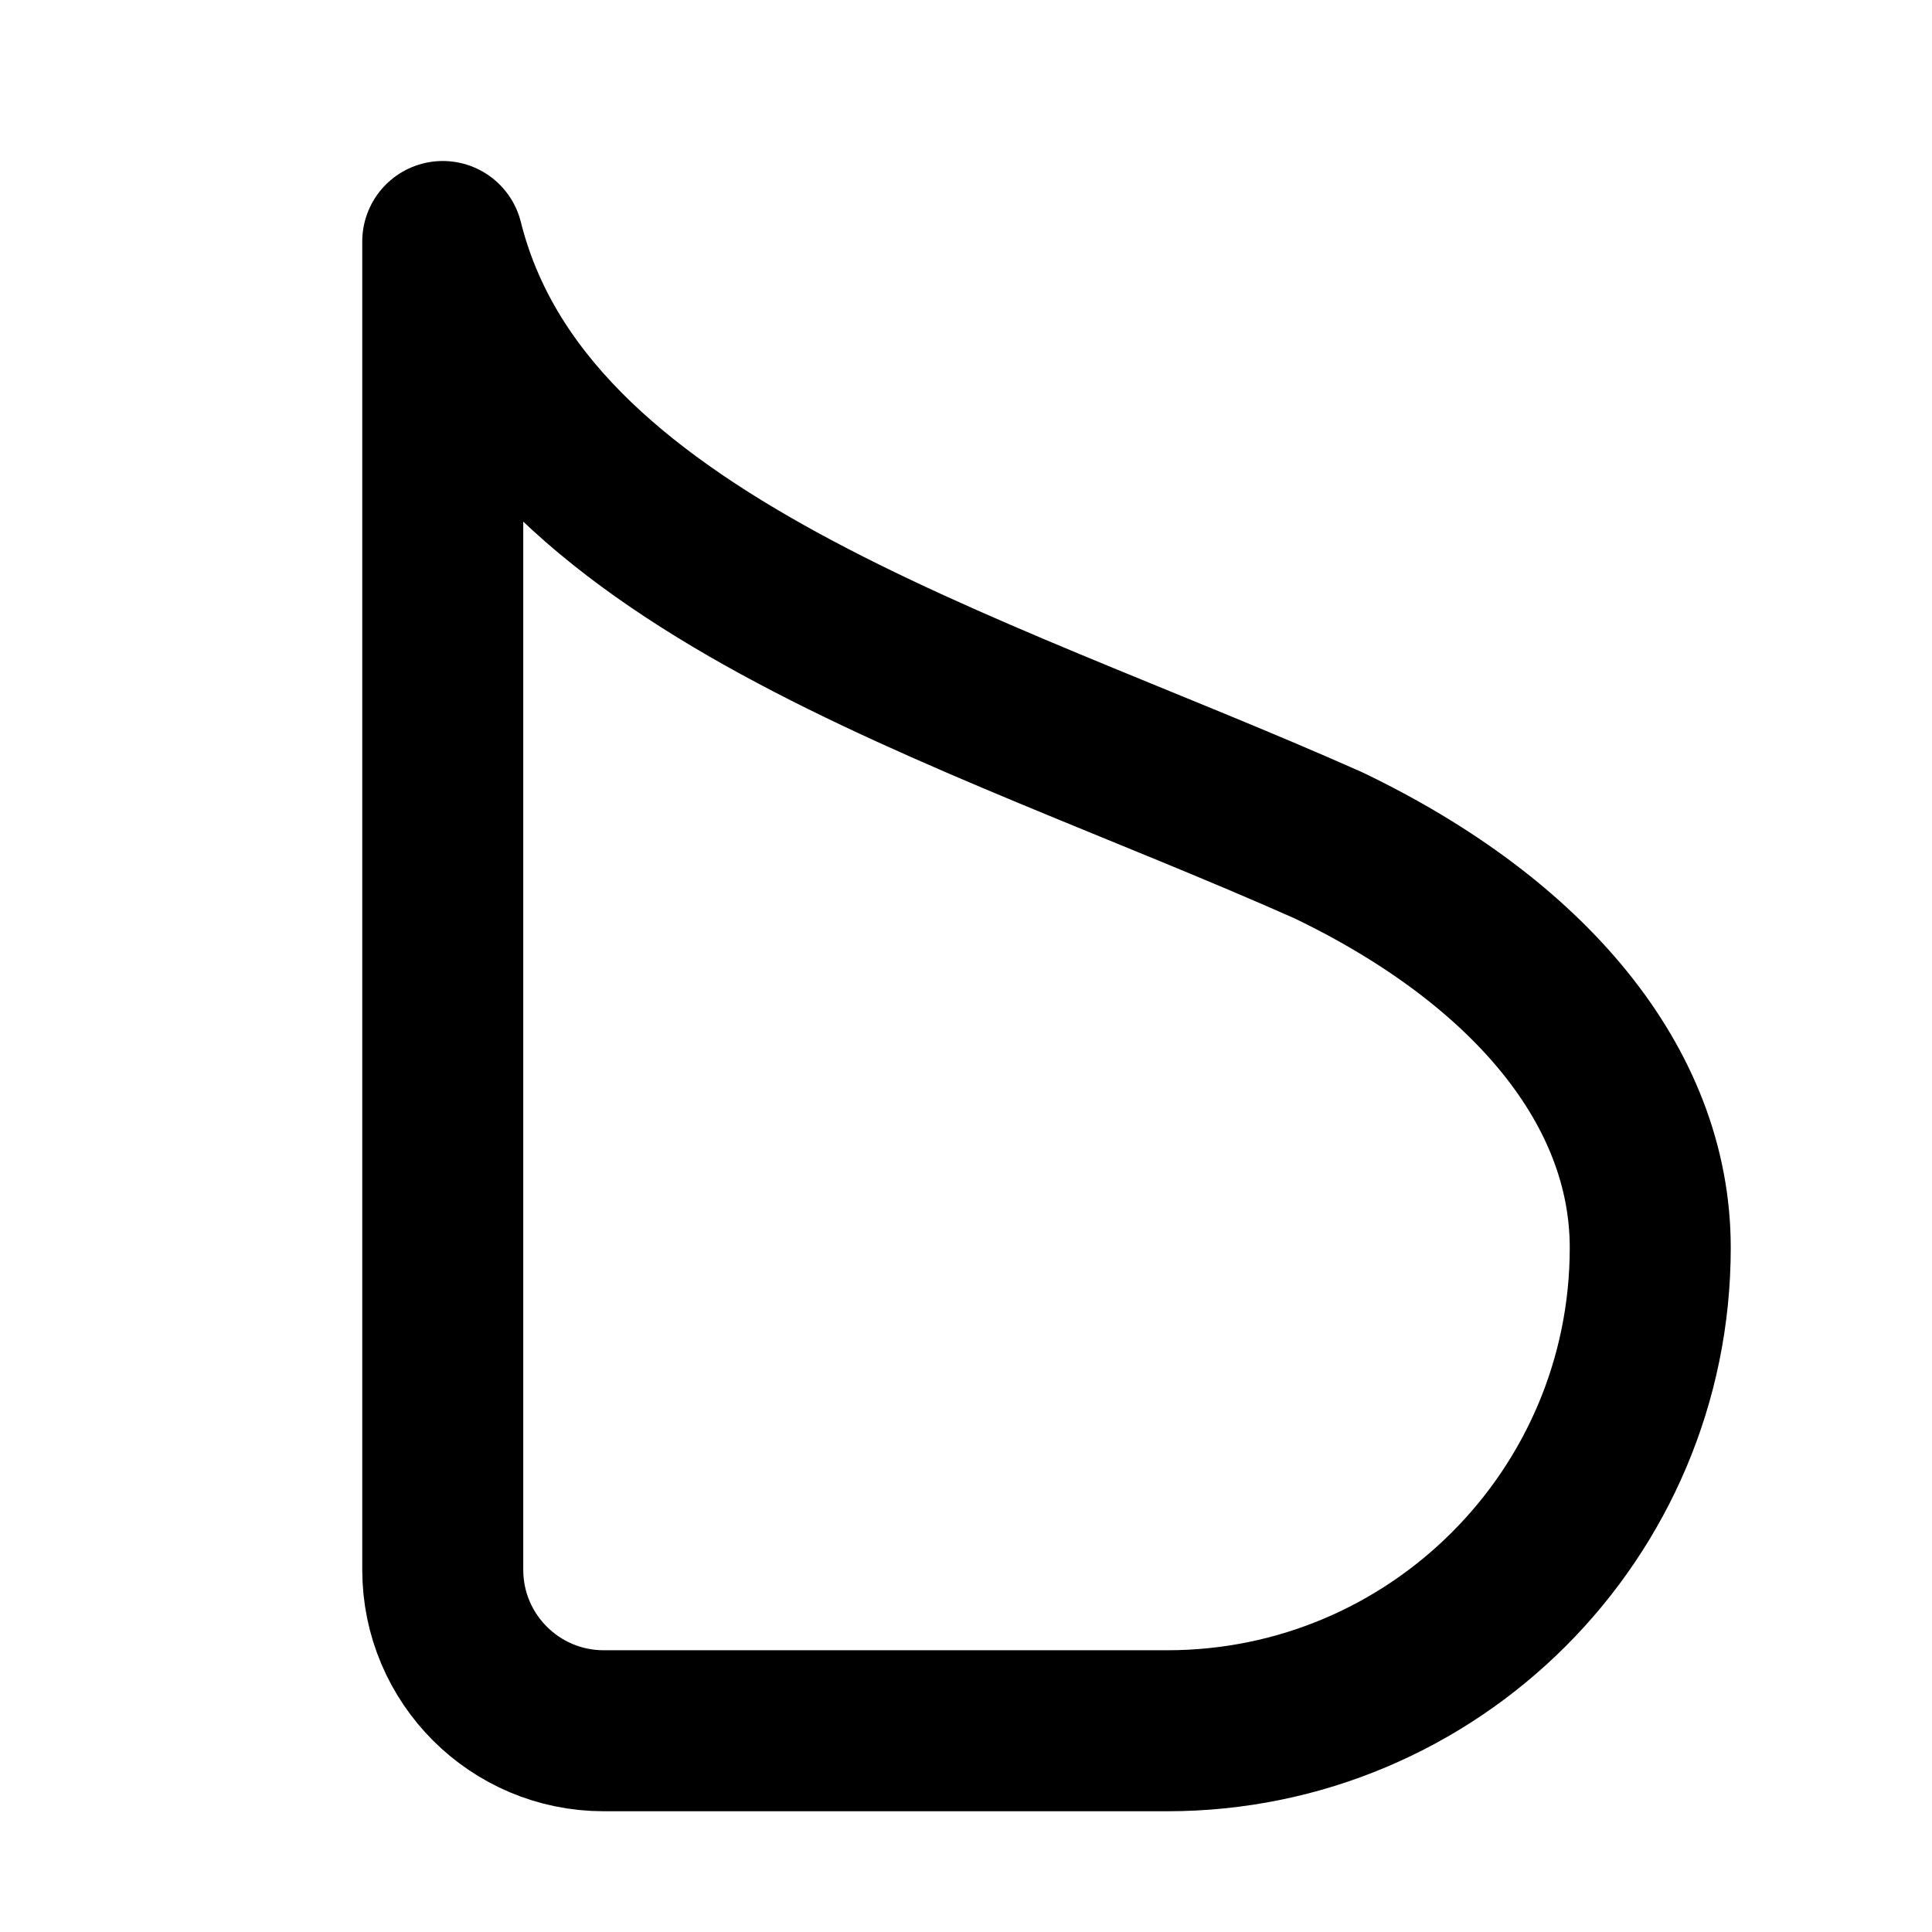
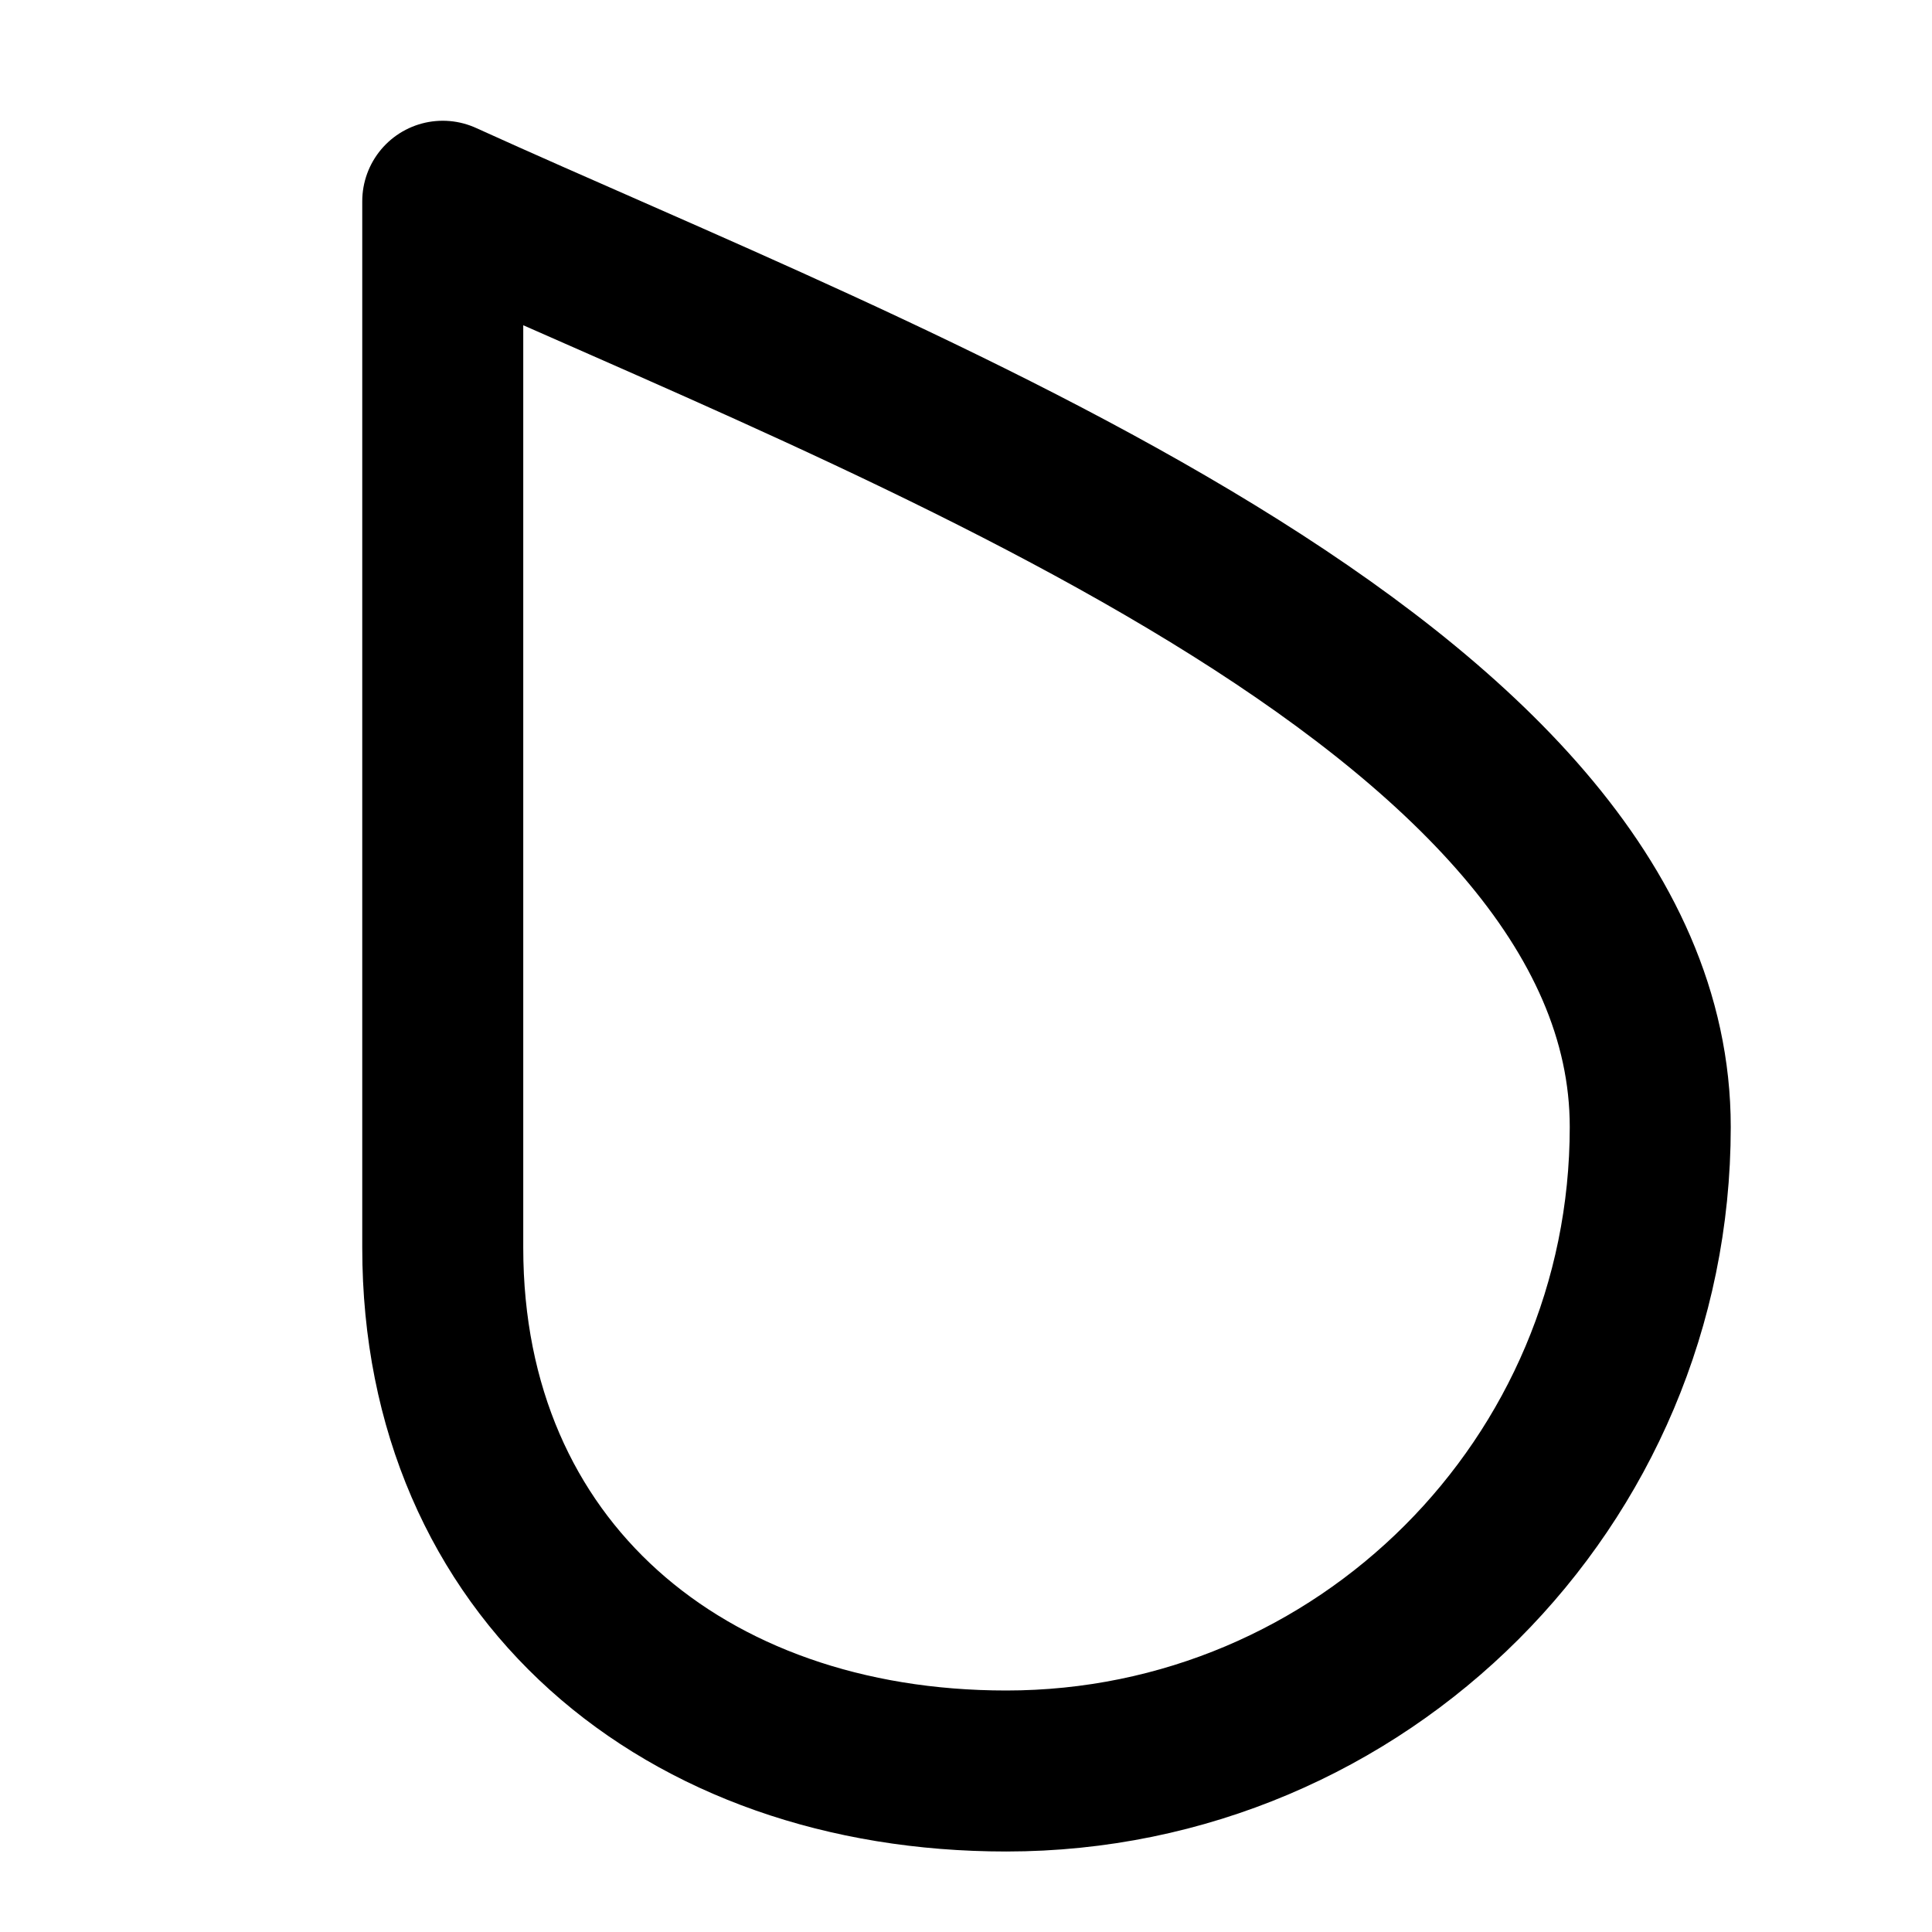
<svg xmlns="http://www.w3.org/2000/svg" viewBox="0 0 24 24" width="24" height="24">
-   <path d="M5.5 3C6.5 7 12 8.5 16.5 10.5C19 11.7 20.5 13.5 20.5 15.5A6 6 0 0 1 14.5 21.5H7.5A2 2 0 0 1 5.5 19.5Z" fill="none" stroke="#000000" stroke-linecap="round" stroke-linejoin="round" stroke-width="2" />
+   <path d="M5.5 2.5C11 5 20.5 8.5 20.5 14A8 8 0 0 1 12.5 22C8.5 22 5.5 19.5 5.5 15.5Z" fill="none" stroke="#000000" stroke-linecap="round" stroke-linejoin="round" stroke-width="2" />
</svg>
